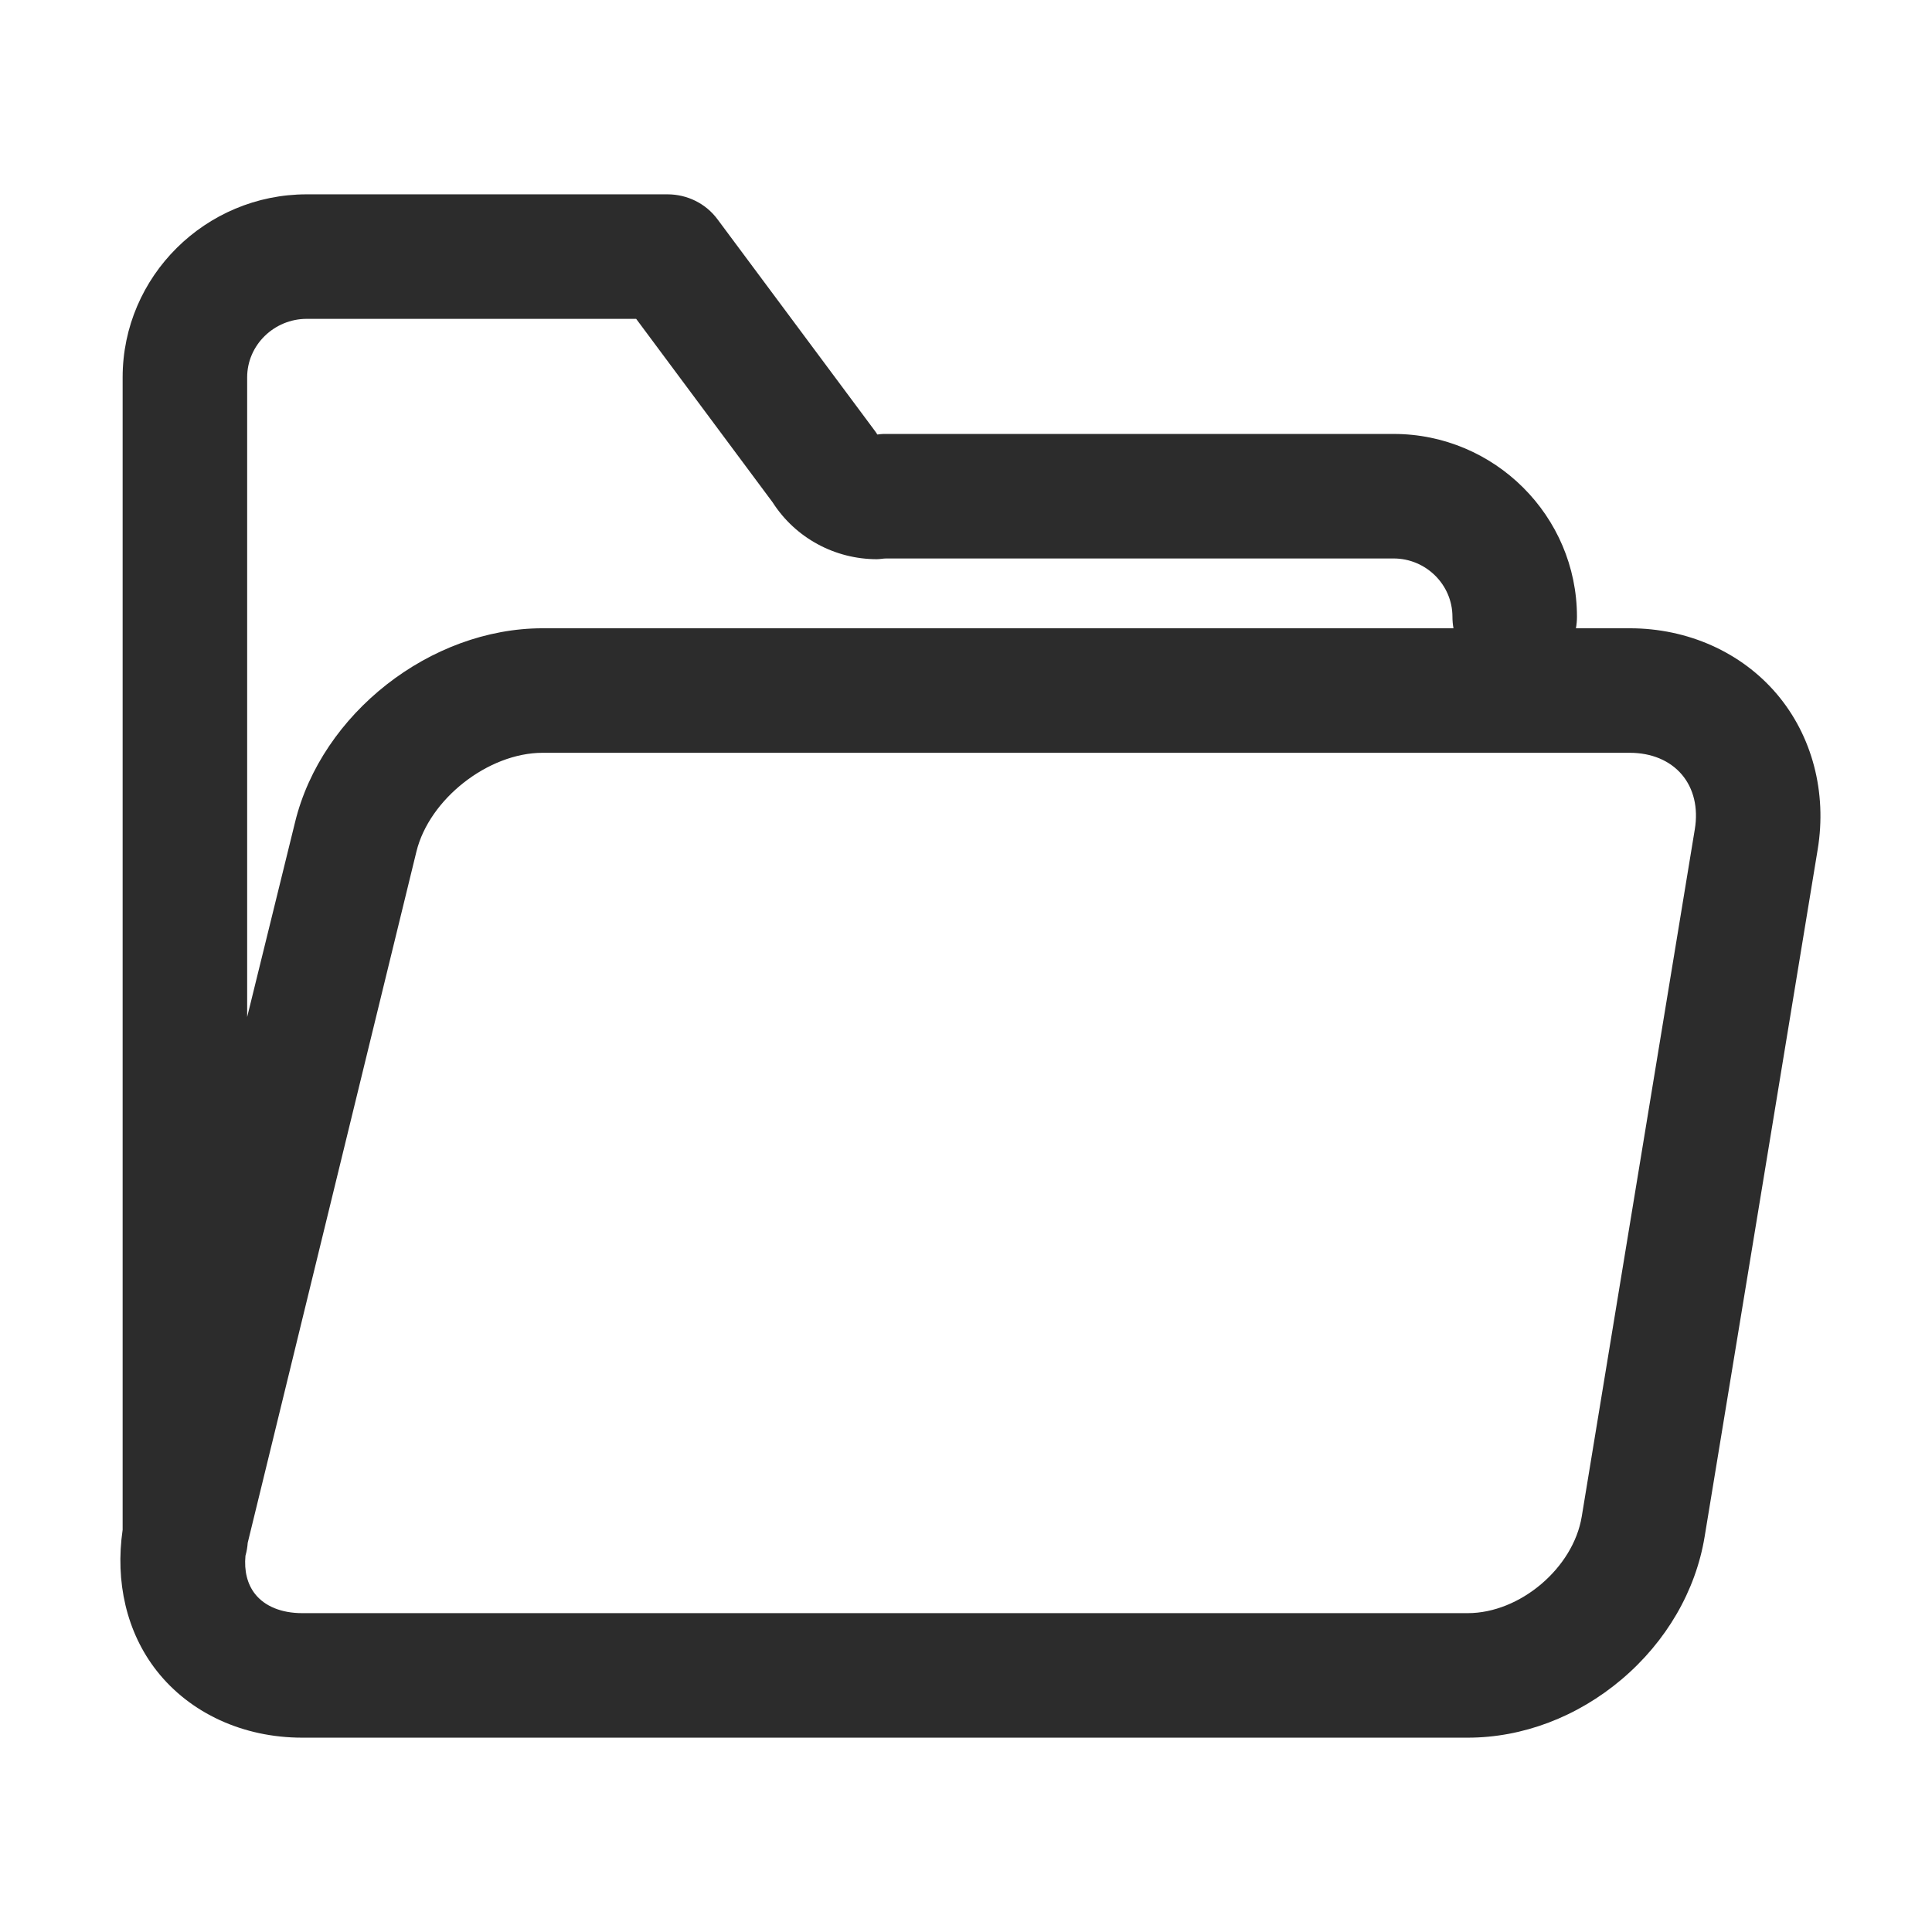
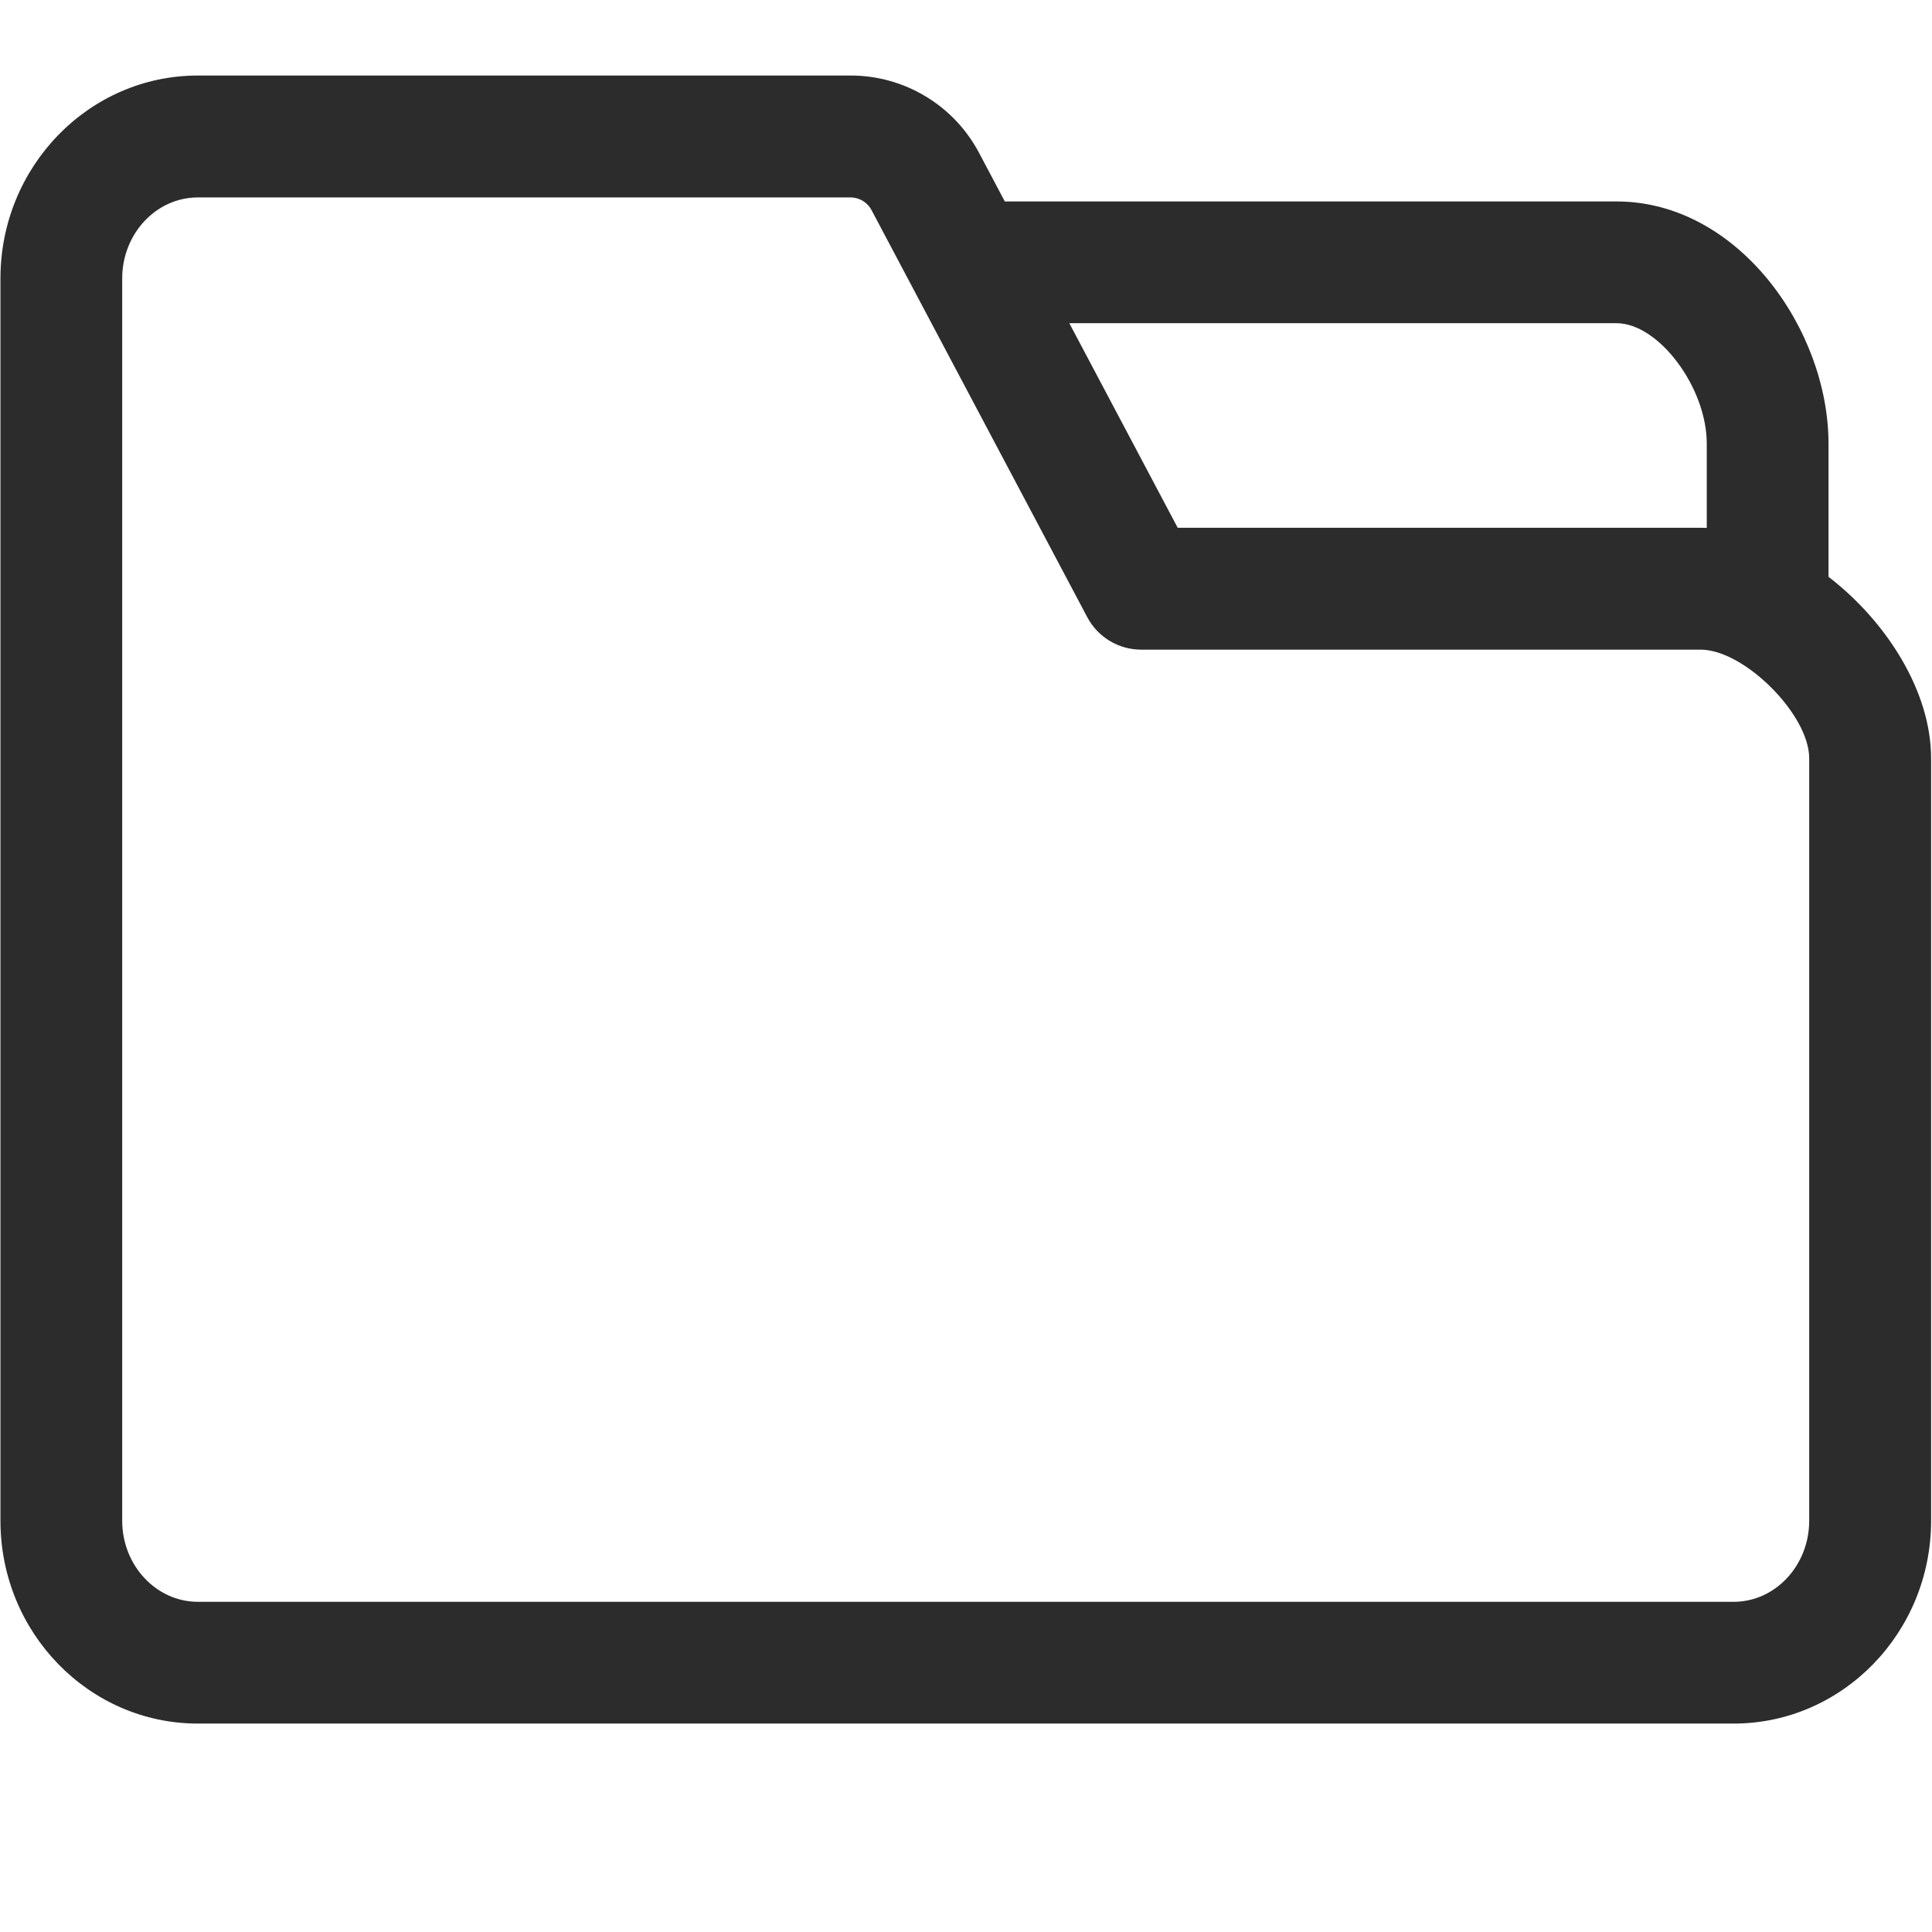
- <svg xmlns="http://www.w3.org/2000/svg" t="1716531798029" class="icon" viewBox="0 0 1024 1024" version="1.1" p-id="86140" width="200" height="200">
-   <path d="M941.727 367.821C922.939 345.692 894.551 333 863.841 333h-28.565c0.353-1.935 0.547-4.074 0.547-6.11 0-53.343-43.6-96.89-97.19-96.89H468.235c-1.074 0-2.147 0.202-3.216 0.307-0.532-0.875-1.104-1.65-1.714-2.472l-83.04-111.64C374.04 107.814 364.216 103 353.776 103H162.564C108.974 103 65 146.422 65 200.011v610.81c-4 27.439 2.004 54.295 18.063 74.742C100.75 908.084 128.97 921 160.159 921h617.78c29.093 0 58.091-10.999 81.652-30.972 23.582-19.99 39.171-46.813 43.893-75.523l59.937-364.33c4.974-30.239-2.934-60.256-21.694-82.354zM162.564 169h174.619l72.34 97.277c12.118 18.929 33.084 30.112 55.217 30.11 1.661 0 3.331-0.387 5.002-0.387h268.89c17.198 0 31.19 13.939 31.19 30.89 0 2.037 0.194 4.176 0.547 6.11H287.598c-59.409 0-117.148 45.146-131.208 102.776L131 539.035V200.011C131 182.815 145.367 169 162.564 169z m735.732 270.462l-59.937 364.331C833.873 831.071 805.64 855 777.939 855h-617.78c-10.957 0-19.836-3.623-25.002-10.202-4.091-5.209-5.814-12.247-5.057-20.233a32.892 32.892 0 0 0 1.189-6.818l89.406-366.324C227.508 423.497 258.771 399 287.598 399h576.243c11.465 0 21.257 4.097 27.572 11.536 6.288 7.407 8.733 17.68 6.883 28.926z" p-id="86141" fill="#2c2c2c" />
+ <svg xmlns="http://www.w3.org/2000/svg" t="1716540775190" class="icon" viewBox="0 0 1109 1024" version="1.1" p-id="102379" width="200" height="200">
+   <path d="M1049.6 288.683v-76.459c0-65.707-52.053-139.093-121.685-139.093H576.768l-14.507-27.392A83.371 83.371 0 0 0 488.192 0.853h-374.613C51.029 0.853 0.256 53.077 0.256 117.333v713.131c0 64.171 50.773 116.395 113.323 116.395h881.579c62.464 0 113.323-52.224 113.323-116.395v-437.76c0-37.888-25.088-78.08-58.88-104.107z m-121.685-145.664c24.149 0 51.797 36.864 51.797 69.12v48.384l-3.499-0.085H676.011l-62.208-117.419h314.027z m110.592 687.445c0 25.6-19.456 46.507-43.349 46.507H113.579c-23.893 0-43.435-20.907-43.435-46.507V117.333c0-25.6 19.456-46.507 43.435-46.507h374.613a13.653 13.653 0 0 1 12.203 7.509l123.733 233.472a34.987 34.987 0 0 0 30.891 18.603h321.195c25.003 0 62.293 37.291 62.293 62.293v437.76z" fill="#2c2c2c" p-id="102380" />
</svg>
